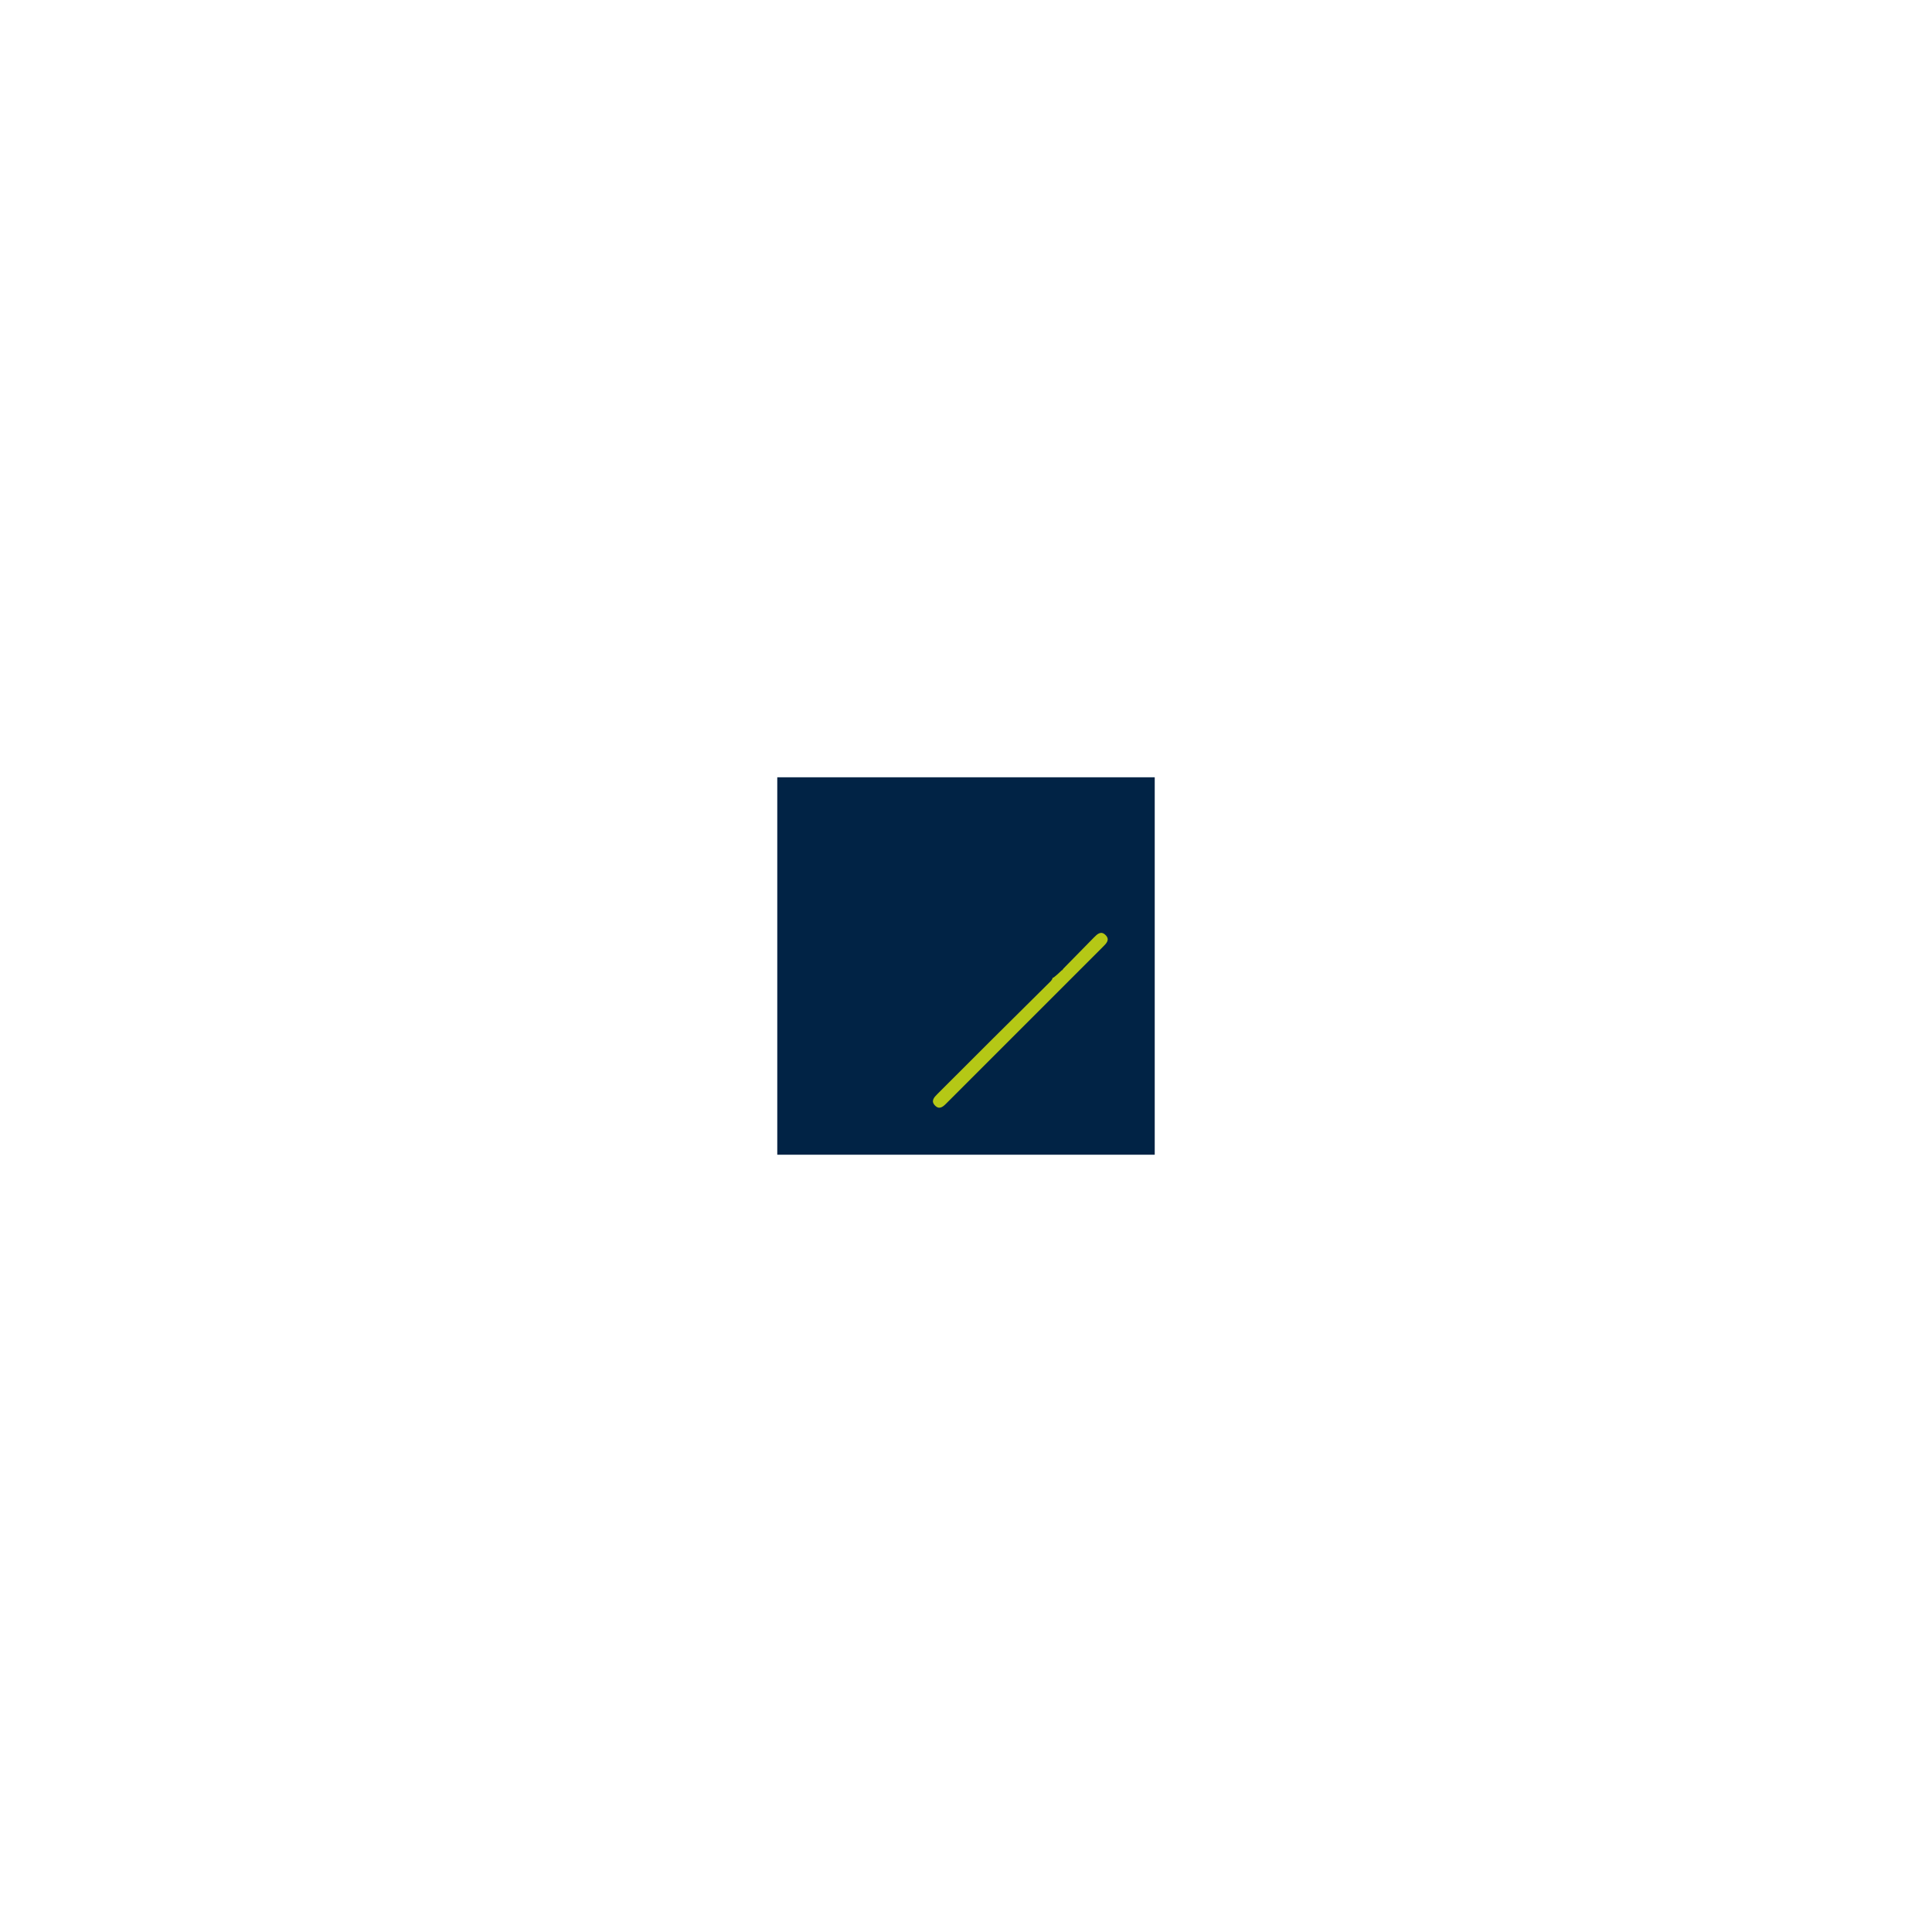
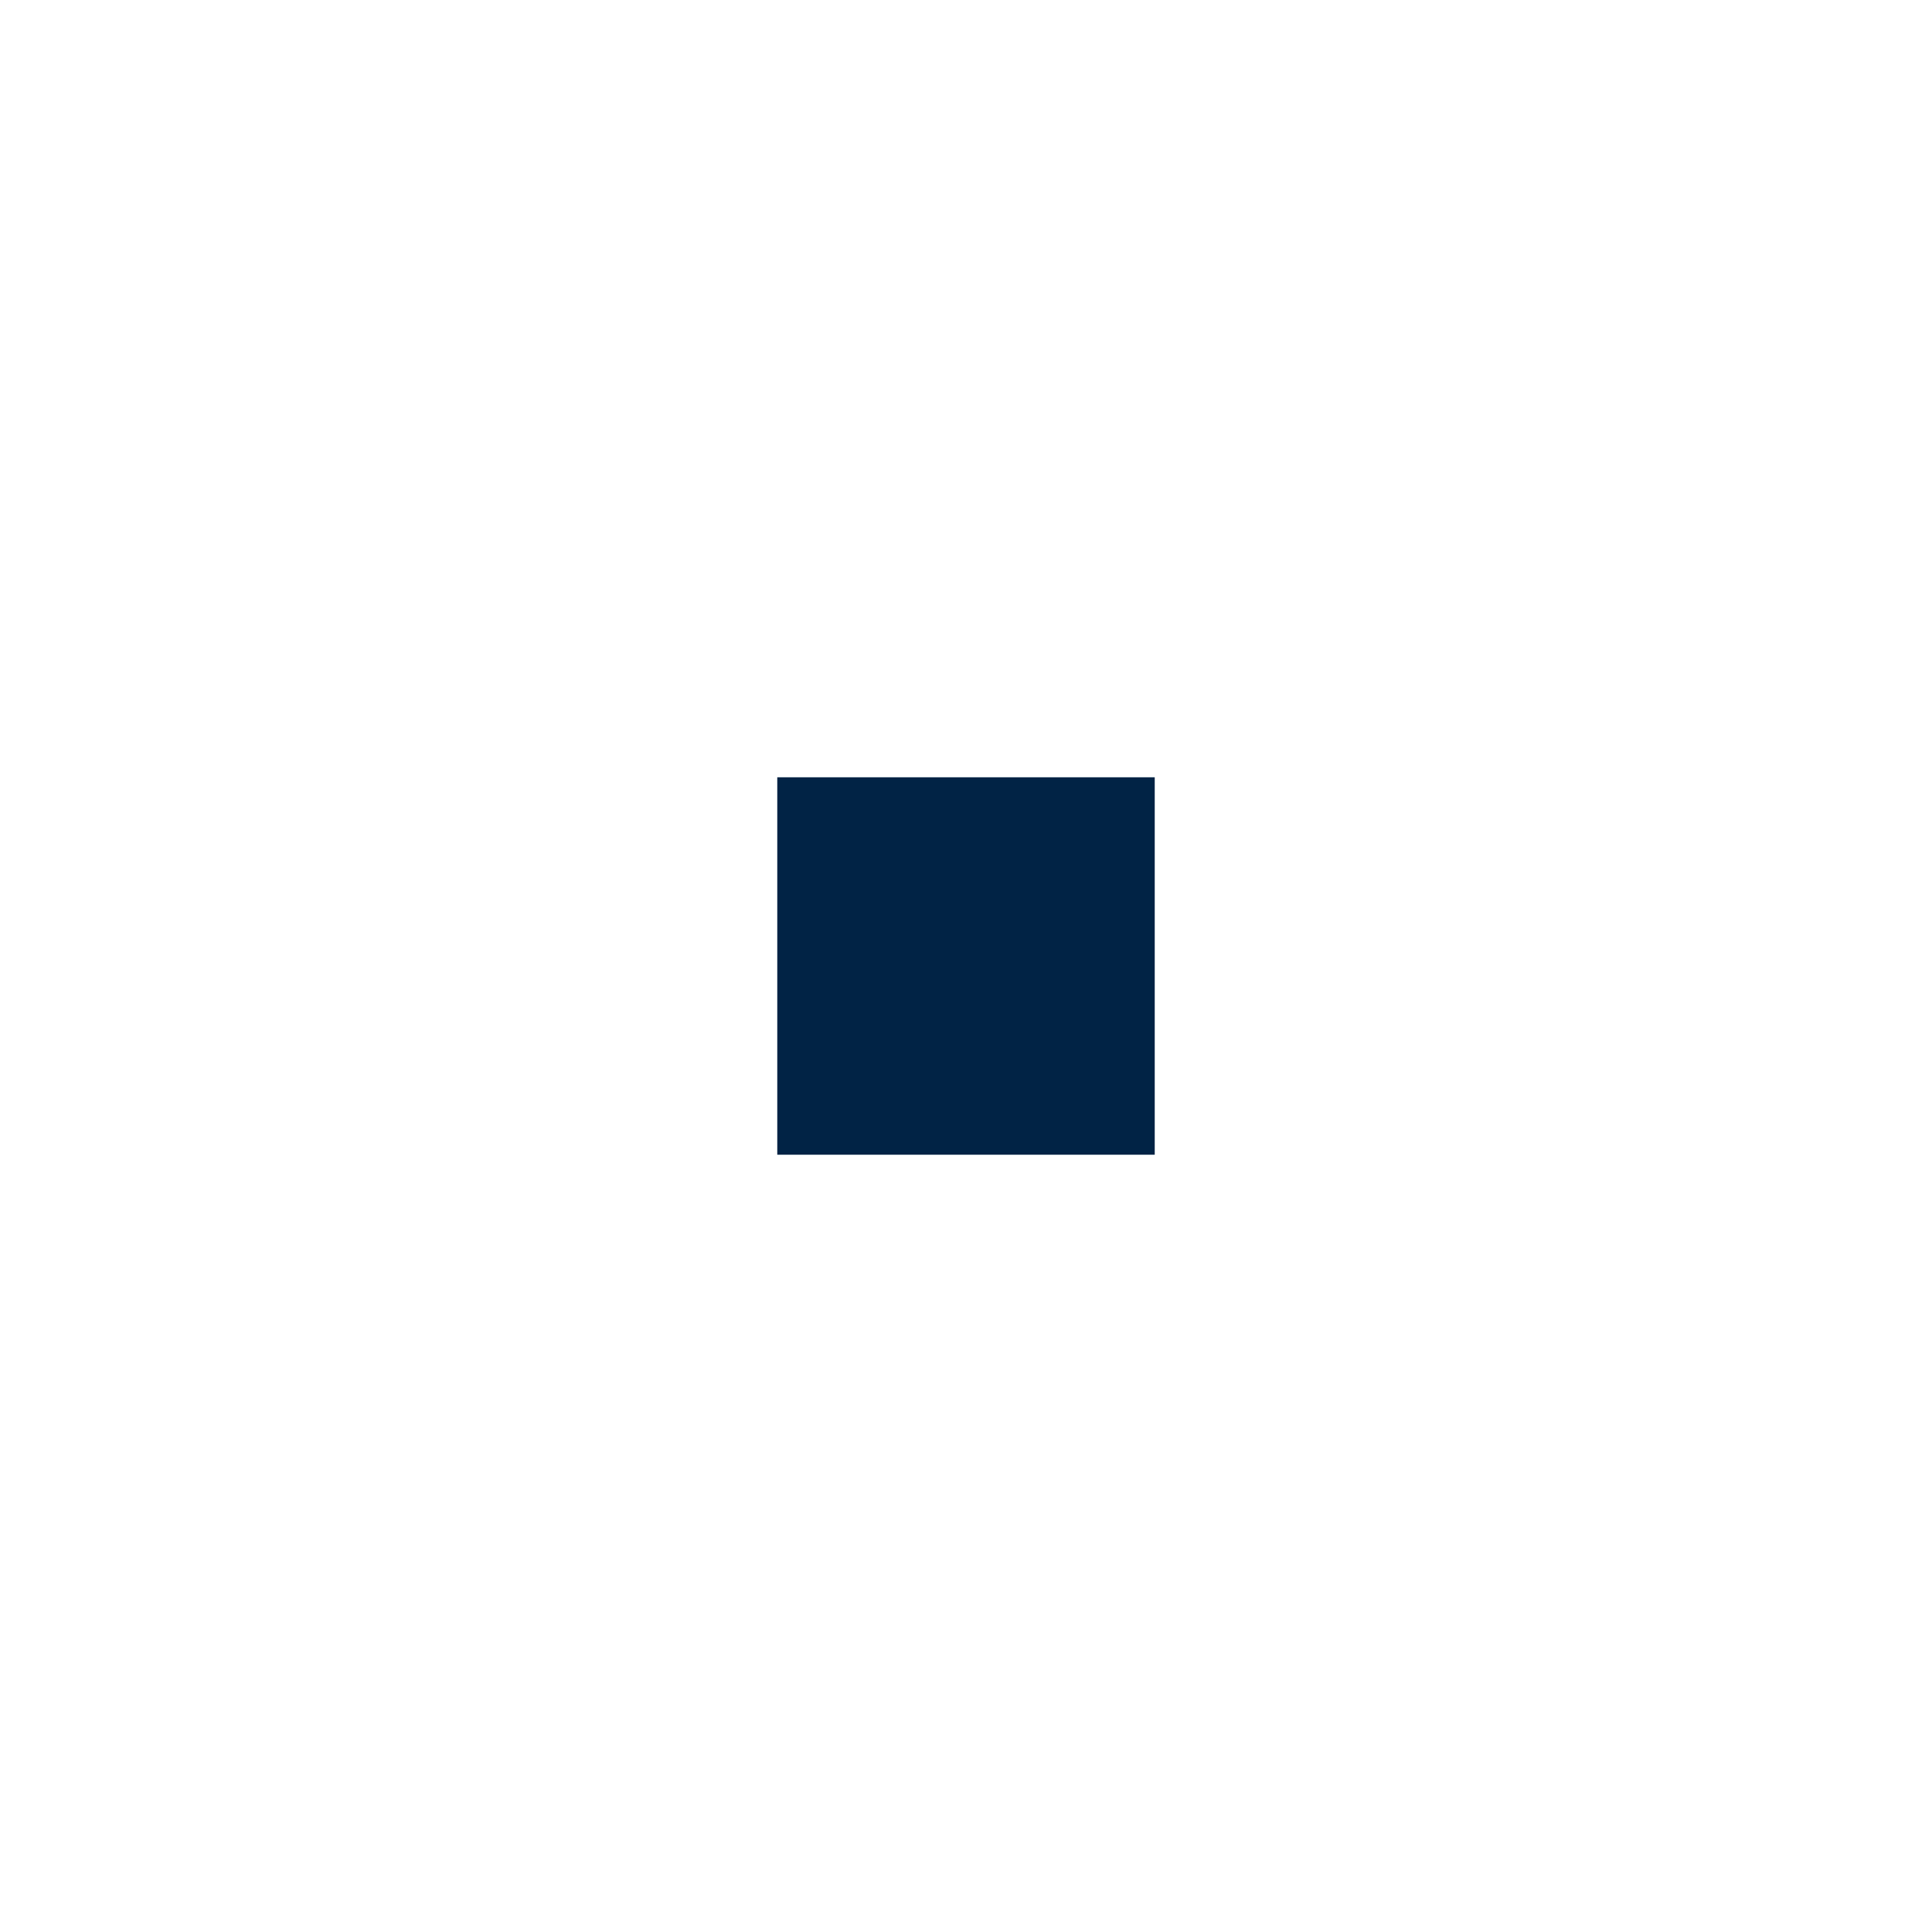
- <svg xmlns="http://www.w3.org/2000/svg" version="1.1" width="1080" height="1080" viewBox="0 0 1080 1080" xml:space="preserve">
+ <svg xmlns="http://www.w3.org/2000/svg" width="1080" height="1080" viewBox="0 0 1080 1080" baseProfile="tiny-ps">
  <defs />
  <g transform="matrix(1 0 0 1 540 540)">
-     <rect style="stroke: none; fill: rgb(255,255,255); visibility: hidden;" vector-effect="non-scaling-stroke" x="-540" y="-540" width="1080" height="1080" />
+     <rect stroke="none" fill="rgb(255,255,255)" visibility="hidden" vector-effect="non-scaling-stroke" x="-540" y="-540" width="1080" height="1080" />
  </g>
  <g transform="matrix(1 0 0 1 540 540)">
    <g>
-       <path style="fill: rgb(1,35,69);" vector-effect="non-scaling-stroke" transform="translate(-106.5, -106.5)" d="M1 84 C1 56 1 28.5 1 1 C71.33 1 141.67 1 212 1 C212 71.33 212 141.67 212 212 C141.67 212 71.33 212 1 212 C1 169.5 1 127 1 84" />
-     </g>
-     <g transform="matrix(1 0 0 1 30.37 30.35)">
-       <path style="fill: rgb(181,200,22);" vector-effect="non-scaling-stroke" transform="translate(-136.87, -136.85)" d="M160.94 107.95 C166.64 102.14 172.33 96.31 178.05 90.52 C179.85 88.7 181.9 86.68 184.42 89.11 C187.18 91.78 184.98 93.85 183.03 95.79 C158.55 120.26 134.08 144.74 109.6 169.21 C104.9 173.92 100.17 178.61 95.48 183.34 C93.6 185.24 91.56 186.97 89.15 184.47 C86.73 181.96 88.65 179.91 90.48 178.09 C111.42 157.15 132.37 136.22 153.88 114.98 C154.63 114.13 154.82 113.57 155.01 113.01 C155.01 113.01 154.99 113.00 155.37 113.01 C157.15 111.67 158.57 110.31 159.98 108.95 C159.98 108.95 160.00 109.00 160.20 108.89 C160.58 108.50 160.76 108.22 160.94 107.95" />
+       <path fill="rgb(1,35,69)" vector-effect="non-scaling-stroke" transform="translate(-106.5, -106.5)" d="M1 84 C1 56 1 28.5 1 1 C71.33 1 141.67 1 212 1 C212 71.33 212 141.67 212 212 C141.67 212 71.33 212 1 212 C1 169.5 1 127 1 84" />
    </g>
  </g>
</svg>
